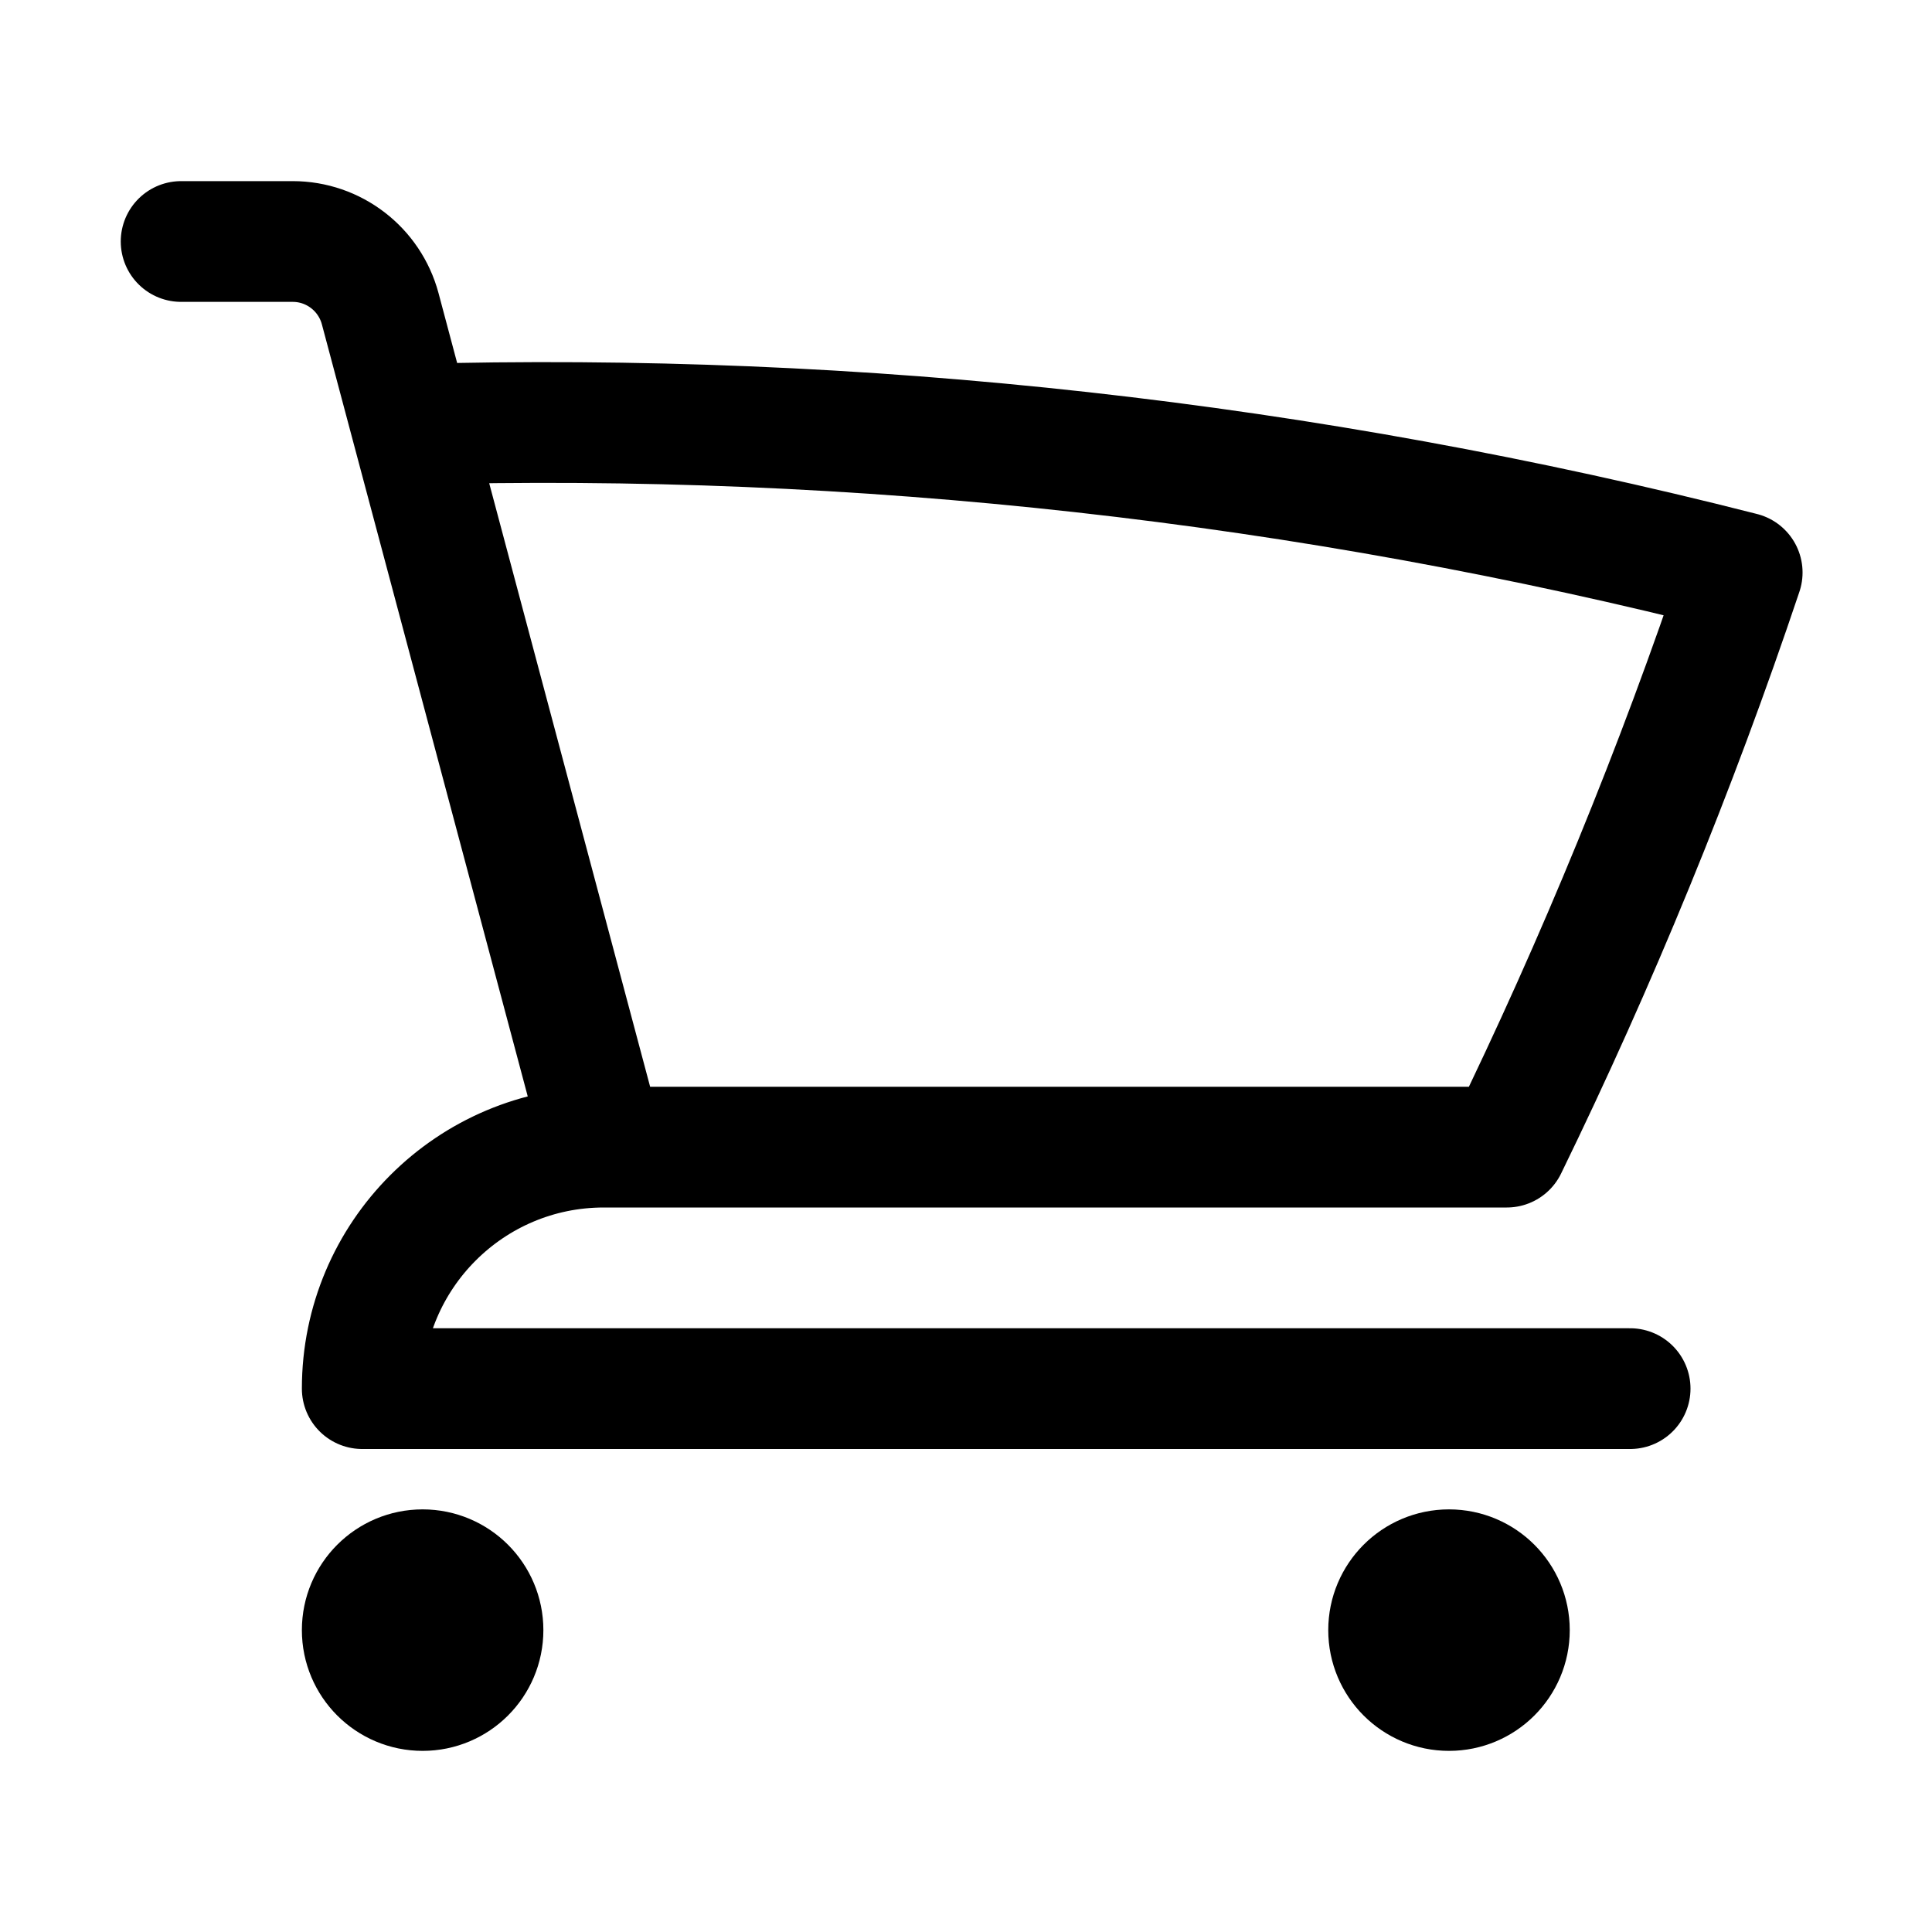
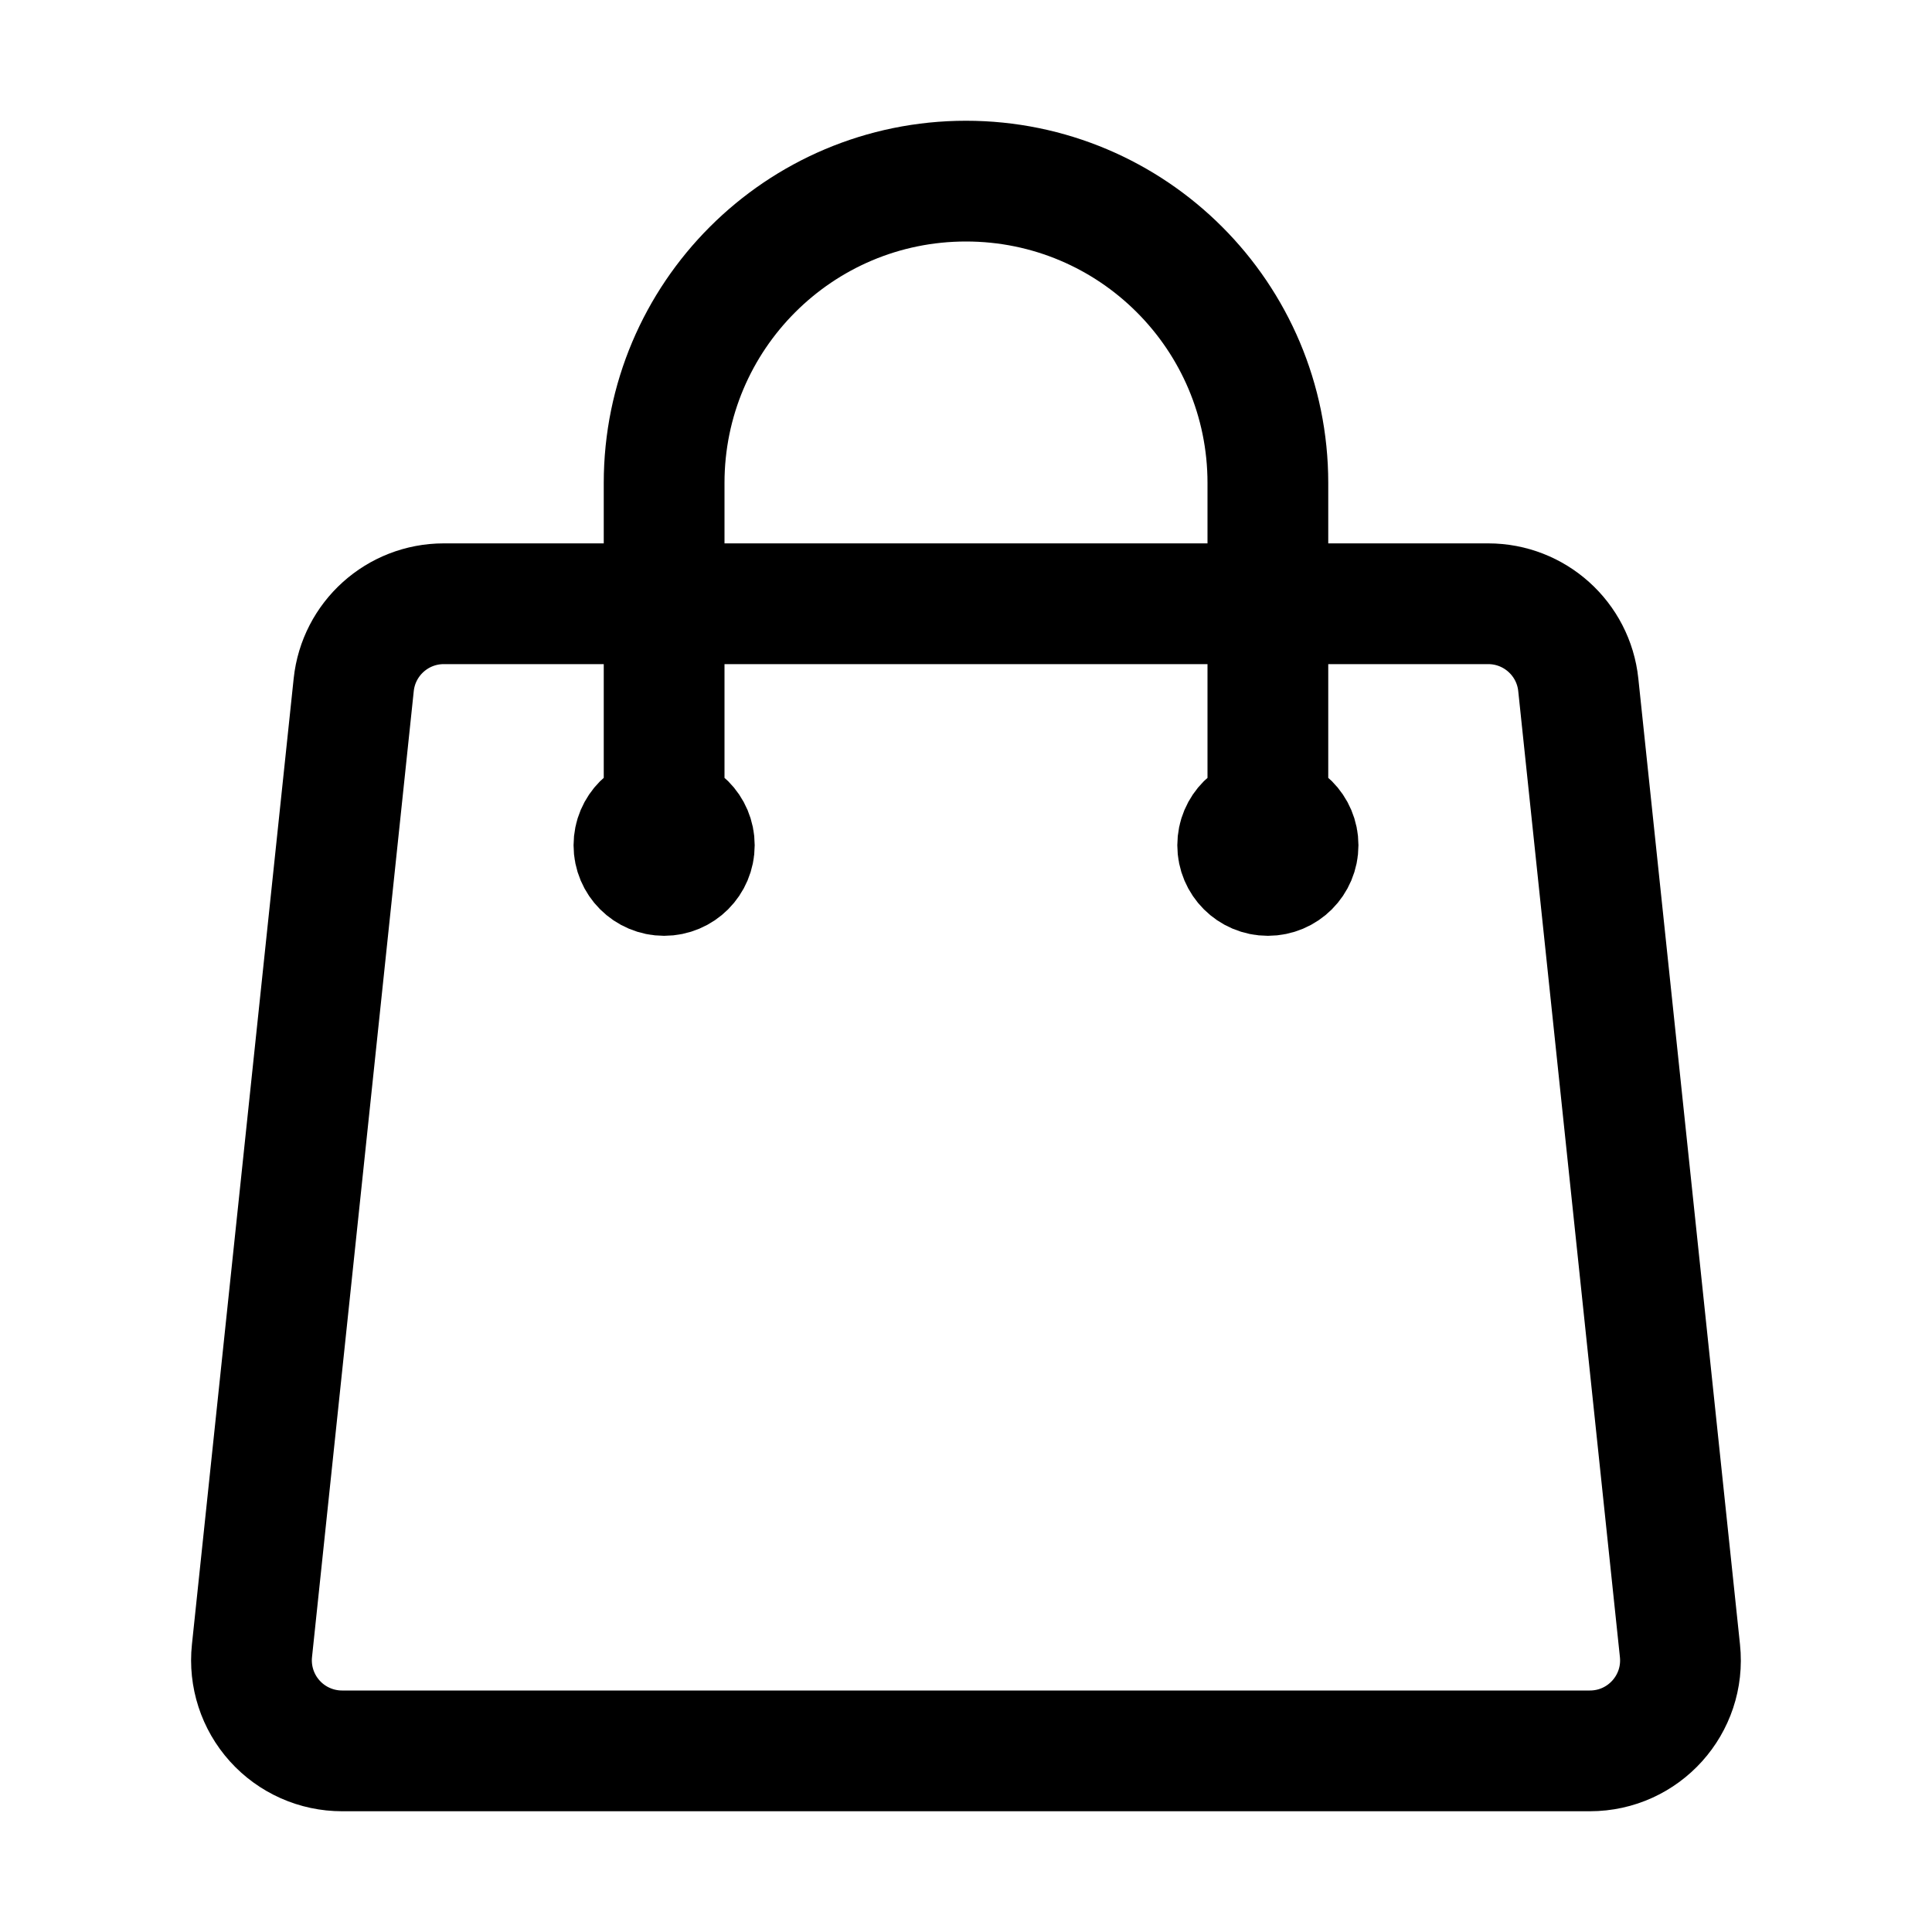
<svg xmlns="http://www.w3.org/2000/svg" fill="none" viewBox="0 0 24 24" stroke-width="1.5" stroke="currentColor" aria-hidden="true" data-slot="icon">
-   <path stroke-linecap="round" stroke-linejoin="round" d="M2.25 3h1.386c.51 0 .955.343 1.087.835l.383 1.437M7.5 14.25a3 3 0 0 0-3 3h15.75m-12.75-3h11.218c1.121-2.3 2.1-4.684 2.924-7.138a60.114 60.114 0 0 0-16.536-1.84M7.5 14.25 5.106 5.272M6 20.25a.75.75 0 1 1-1.5 0 .75.75 0 0 1 1.5 0Zm12.75 0a.75.75 0 1 1-1.5 0 .75.75 0 0 1 1.5 0Z" />
+   <path stroke-linecap="round" stroke-linejoin="round" d="M15.75 10.5V6a3.75 3.75 0 1 0-7.5 0v4.5m11.356-1.993 1.263 12c.07.665-.45 1.243-1.119 1.243H4.25a1.125 1.125 0 0 1-1.12-1.243l1.264-12A1.125 1.125 0 0 1 5.513 7.5h12.974c.576 0 1.059.435 1.119 1.007ZM8.625 10.5a.375.375 0 1 1-.75 0 .375.375 0 0 1 .75 0Zm7.5 0a.375.375 0 1 1-.75 0 .375.375 0 0 1 .75 0Z" />
</svg>
